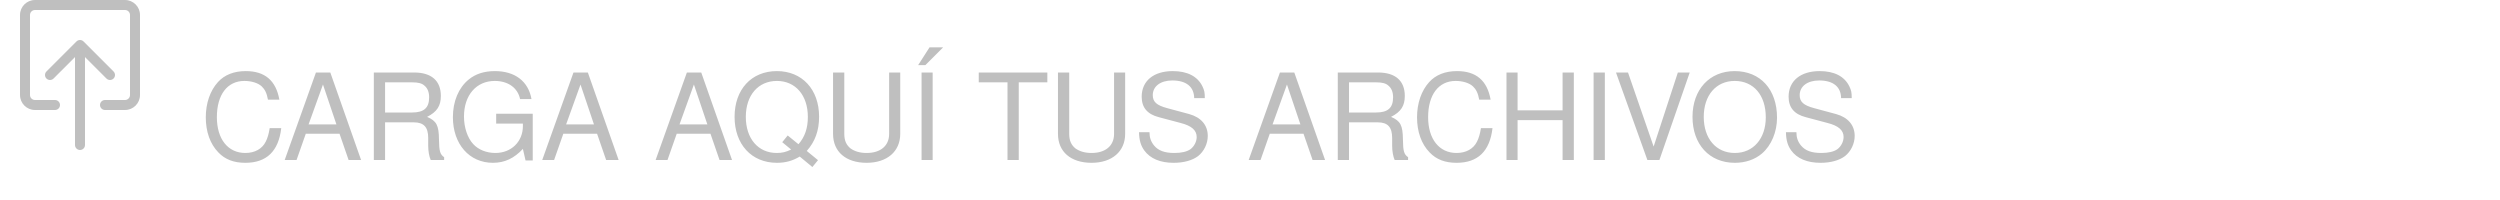
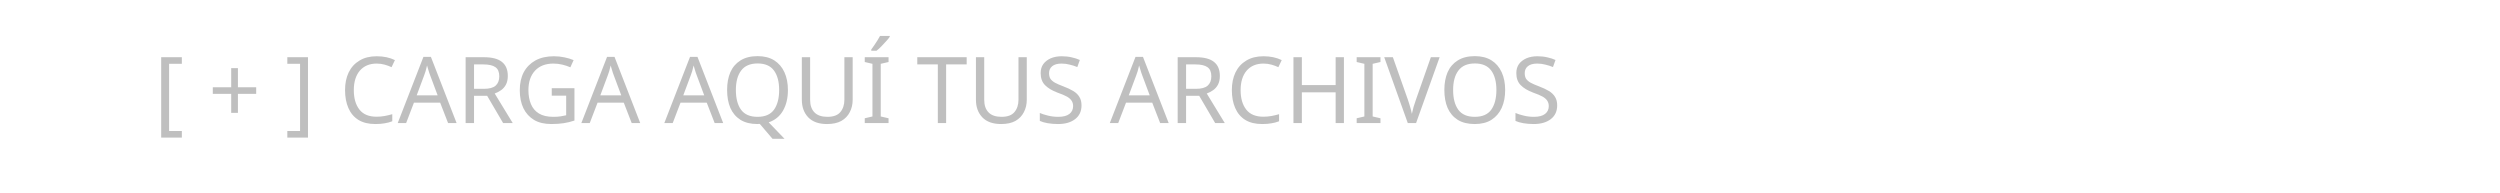
- <svg xmlns="http://www.w3.org/2000/svg" width="250" height="20" fill="grey" class="bi bi-type" opacity="0.5" style="background-color:transparent">
-   <path fill-rule="evenodd" d="M3.5 10a.5.5 0 0 1-.5-.5v-8a.5.5 0 0 1 .5-.5h9a.5.5 0 0 1 .5.5v8a.5.5 0 0 1-.5.5h-2a.5.5 0 0 0 0 1h2A1.5 1.5 0 0 0 14 9.5v-8A1.5 1.5 0 0 0 12.5 0h-9A1.5 1.5 0 0 0 2 1.5v8A1.5 1.5 0 0 0 3.5 11h2a.5.5 0 0 0 0-1h-2z" />
-   <path fill-rule="evenodd" d="M7.646 4.146a.5.5 0 0 1 .708 0l3 3a.5.5 0 0 1-.708.708L8.5 5.707V14.5a.5.5 0 0 1-1 0V5.707L5.354 7.854a.5.5 0 1 1-.708-.708l3-3z" />
-   <text x="20" y="16" font-color="grey" font-size="1em" font-family="Helvetica">CARGA AQUÍ TUS ARCHIVOS</text>
+ <svg xmlns="http://www.w3.org/2000/svg" width="325" height="25" fill="grey" class="bi bi-type" opacity="0.5" style="background-color:transparent">
+   <text x="20" y="16" font-color="grey" font-size="1em" font-family="system-ui">[ + ] CARGA AQUÍ TUS ARCHIVOS</text>
</svg>
